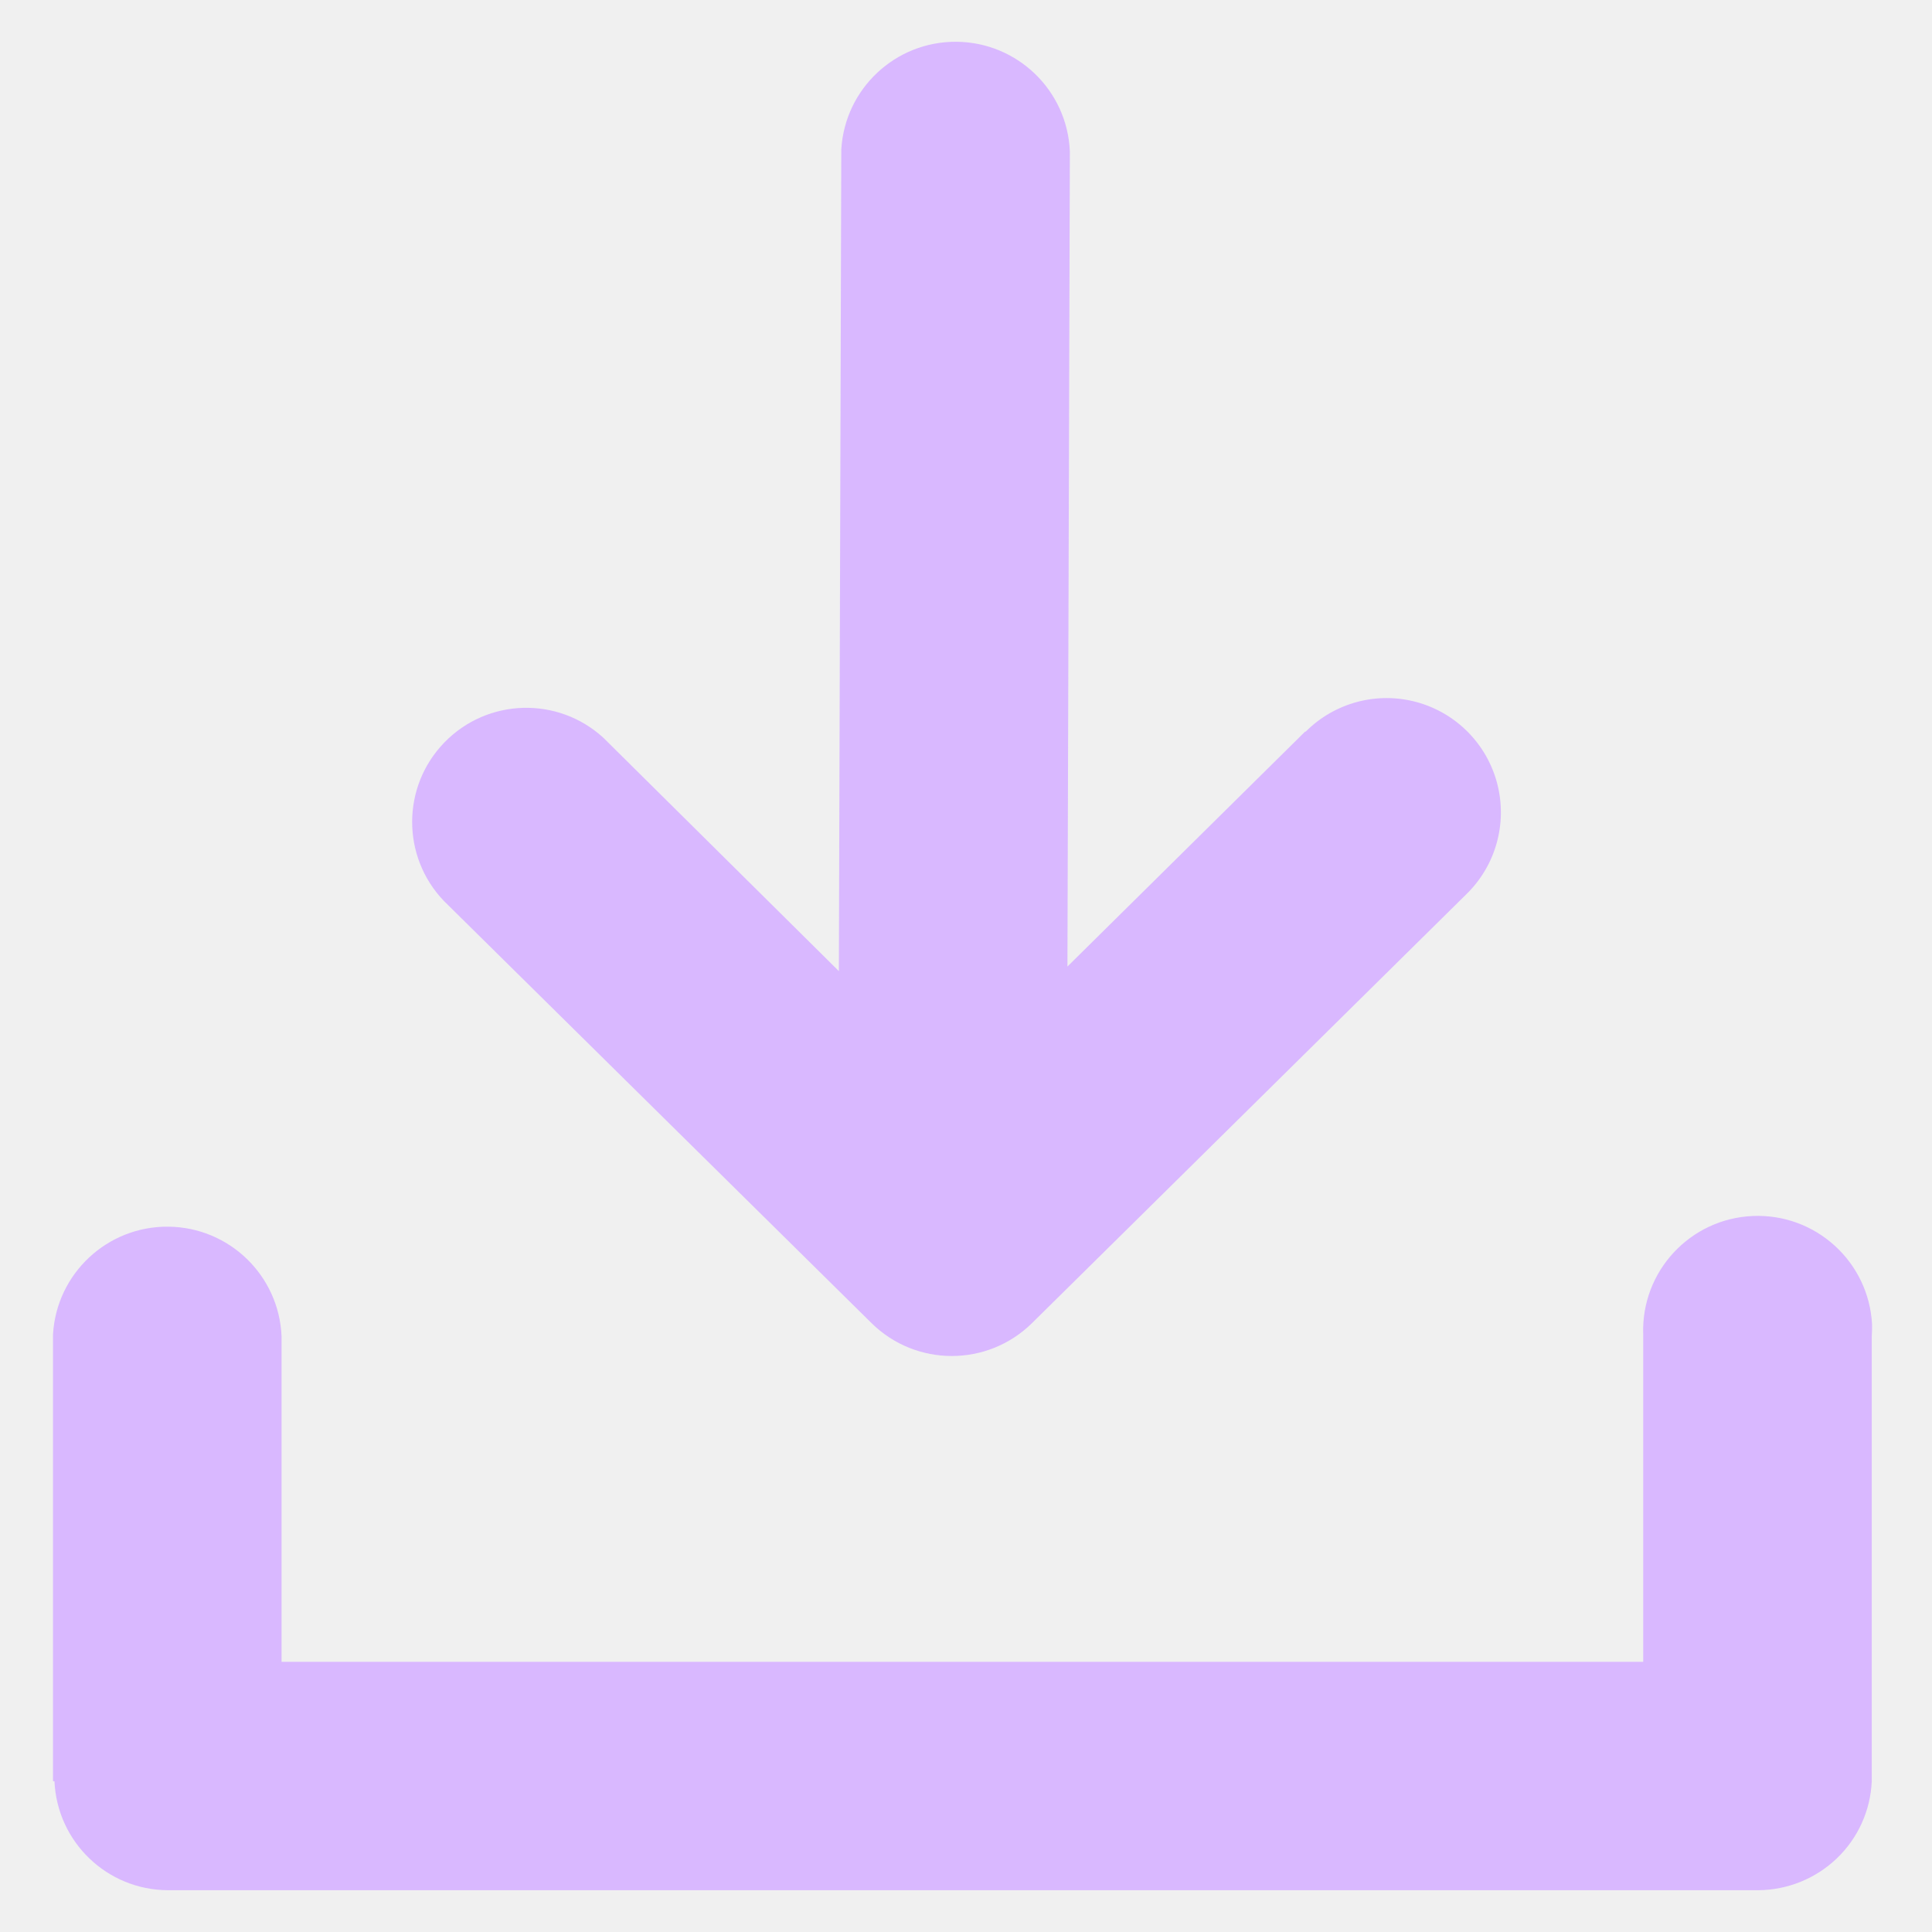
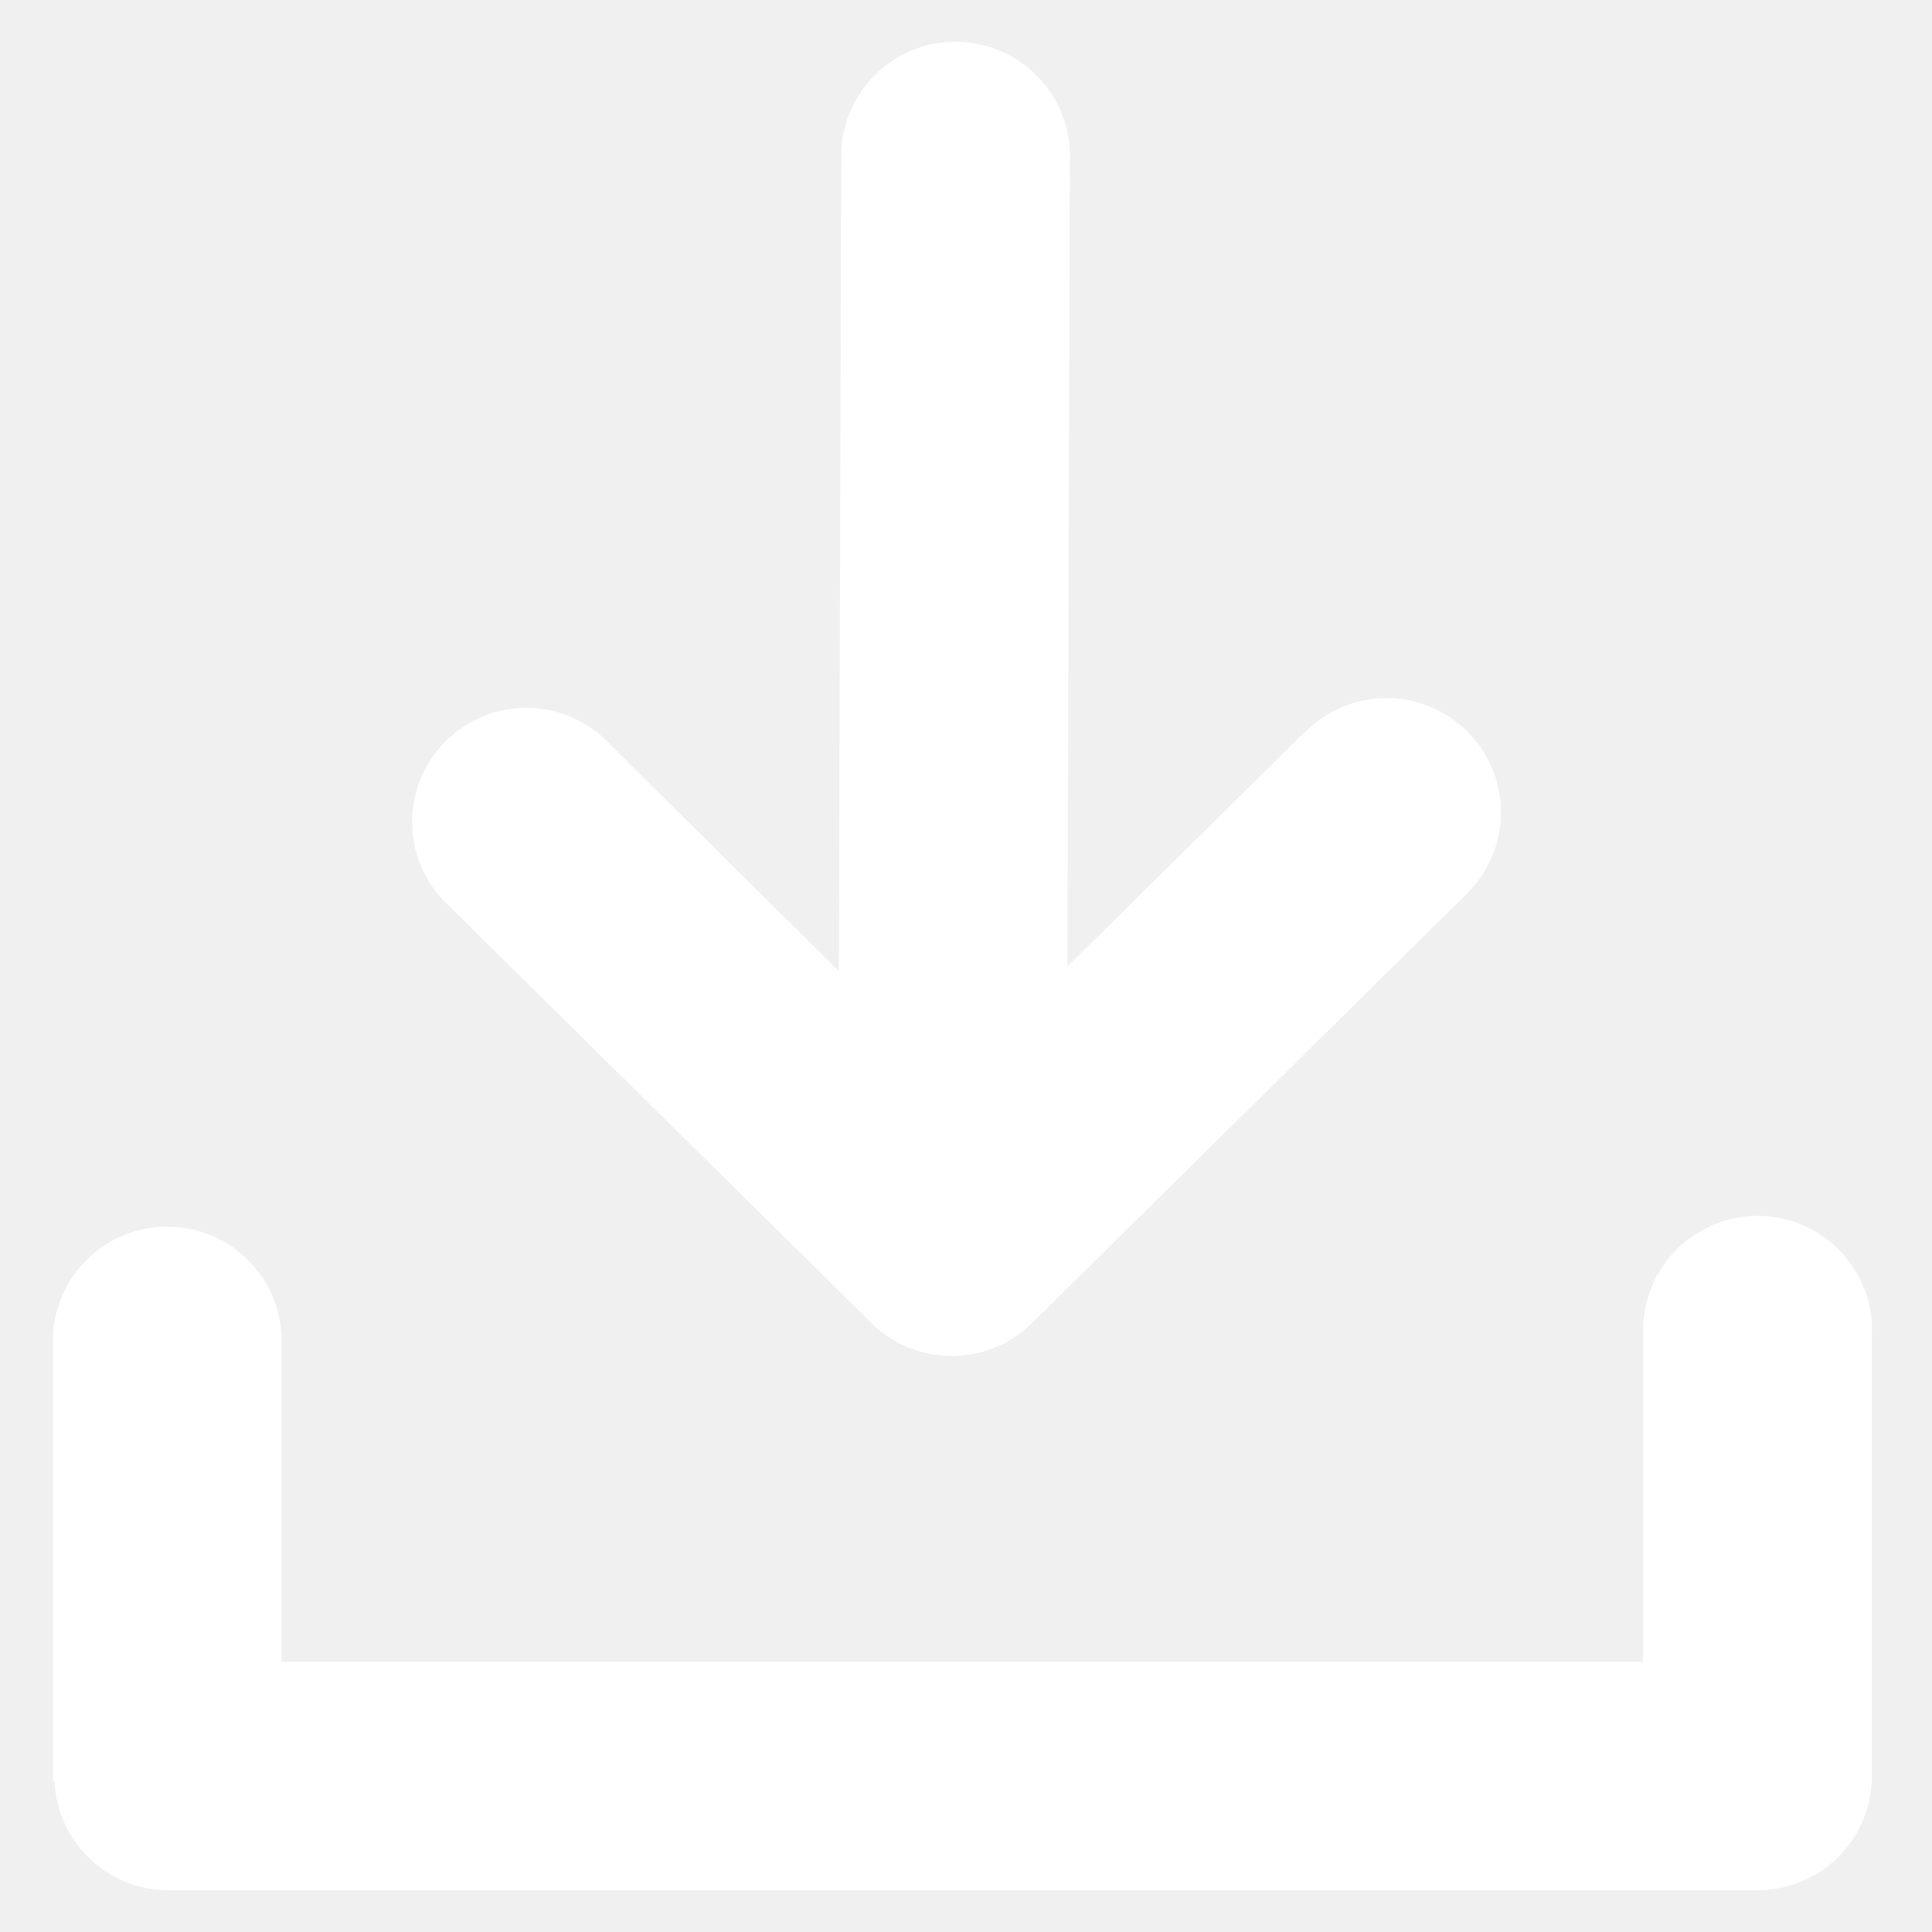
<svg xmlns="http://www.w3.org/2000/svg" id="Layer_4" data-name="Layer 4" viewBox="0 0 107.444 107.444">
-   <path d="M24.69,50.108a6.348,6.348,0,0,1,8.862-9.082l13.1,12.981.135-45.695a6.364,6.364,0,0,1,12.711.1l-.135,45.34L72.579,40.689h.034a6.356,6.356,0,1,1,8.912,9.064L57.387,73.588a6.358,6.358,0,0,1-8.913,0Z" style="fill:#d9b8ff;fill-rule:evenodd" />
-   <path d="M104.111,73.656c0,.219,0,.439-.017.658V99.06a6.314,6.314,0,0,1-1.941,4.288A6.386,6.386,0,0,1,97.8,105.12H9.329a6.34,6.34,0,0,1-6.3-6.06H2.948V74.2a6.364,6.364,0,0,1,12.711.118v18.1H91.383V74.2a6.37,6.37,0,0,1,12.728-.54Z" style="fill:#d9b8ff;fill-rule:evenodd" />
+   <path d="M24.69,50.108a6.348,6.348,0,0,1,8.862-9.082l13.1,12.981.135-45.695a6.364,6.364,0,0,1,12.711.1l-.135,45.34L72.579,40.689h.034a6.356,6.356,0,1,1,8.912,9.064L57.387,73.588a6.358,6.358,0,0,1-8.913,0Z" style="fill:#ffffff;fill-rule:evenodd" />
+   <path d="M104.111,73.656c0,.219,0,.439-.017.658V99.06a6.314,6.314,0,0,1-1.941,4.288A6.386,6.386,0,0,1,97.8,105.12H9.329a6.34,6.34,0,0,1-6.3-6.06H2.948V74.2a6.364,6.364,0,0,1,12.711.118v18.1H91.383V74.2a6.37,6.37,0,0,1,12.728-.54Z" style="fill:#ffffff;fill-rule:evenodd" />
</svg>
